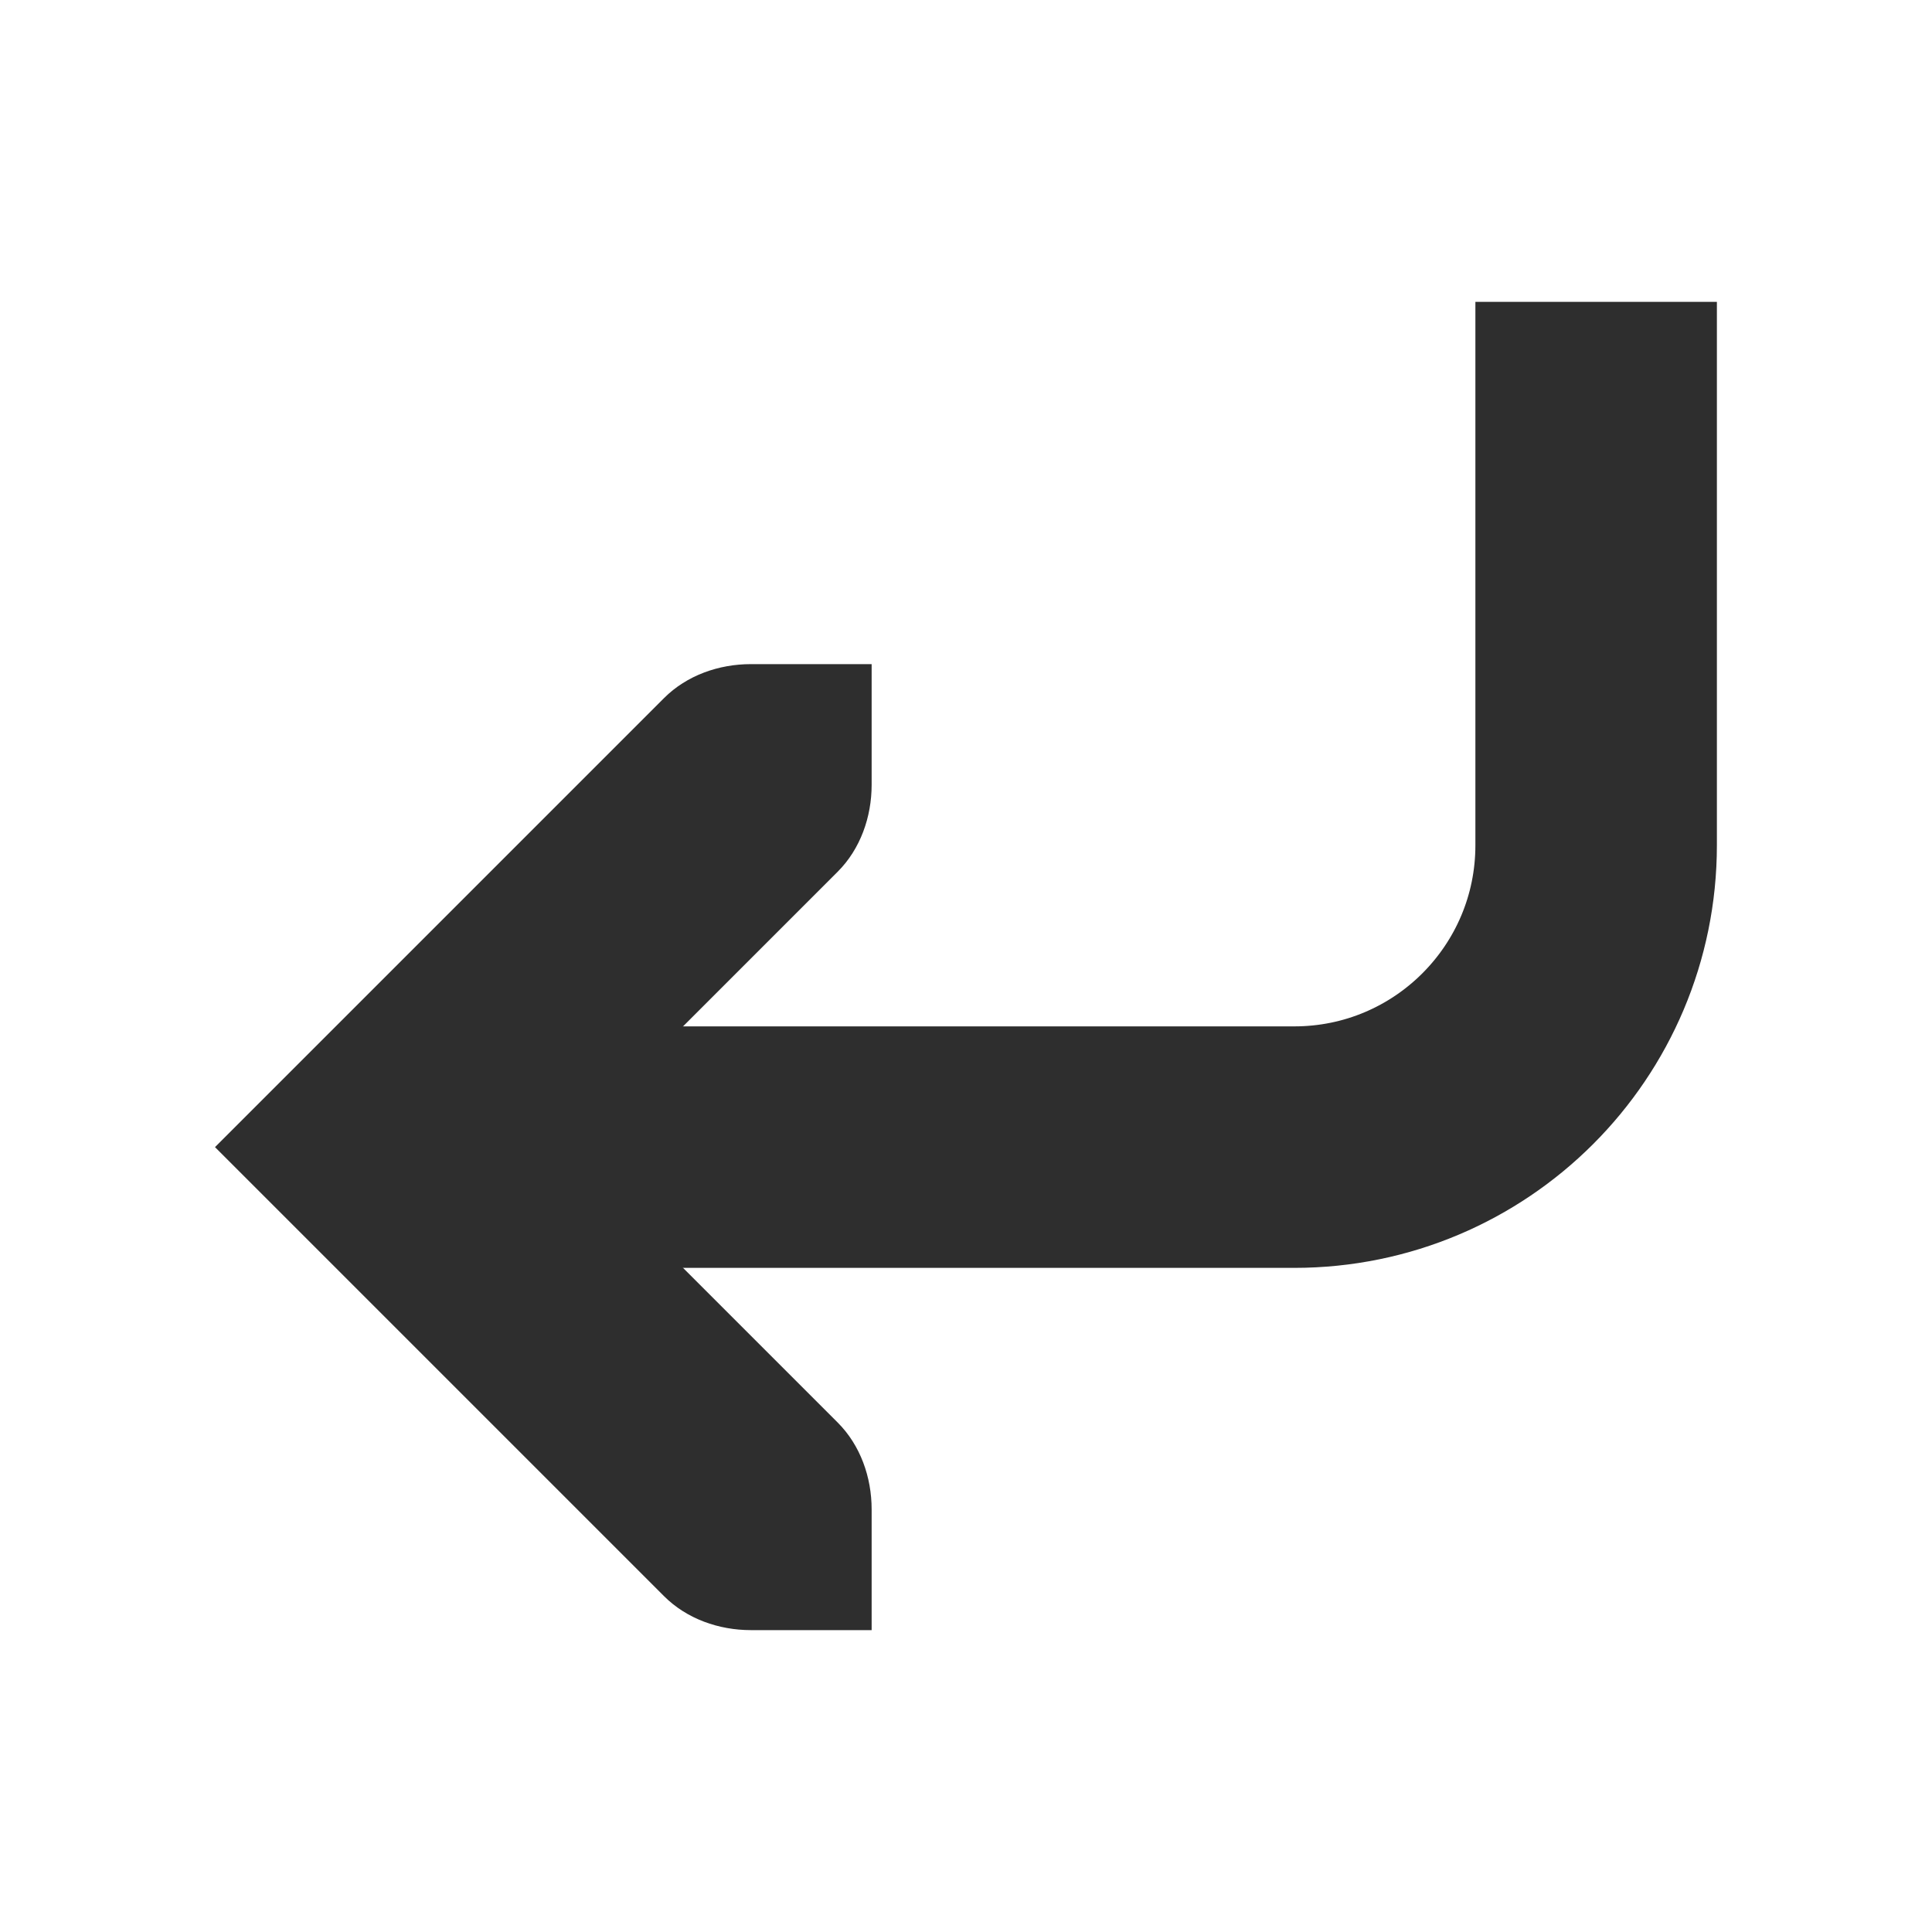
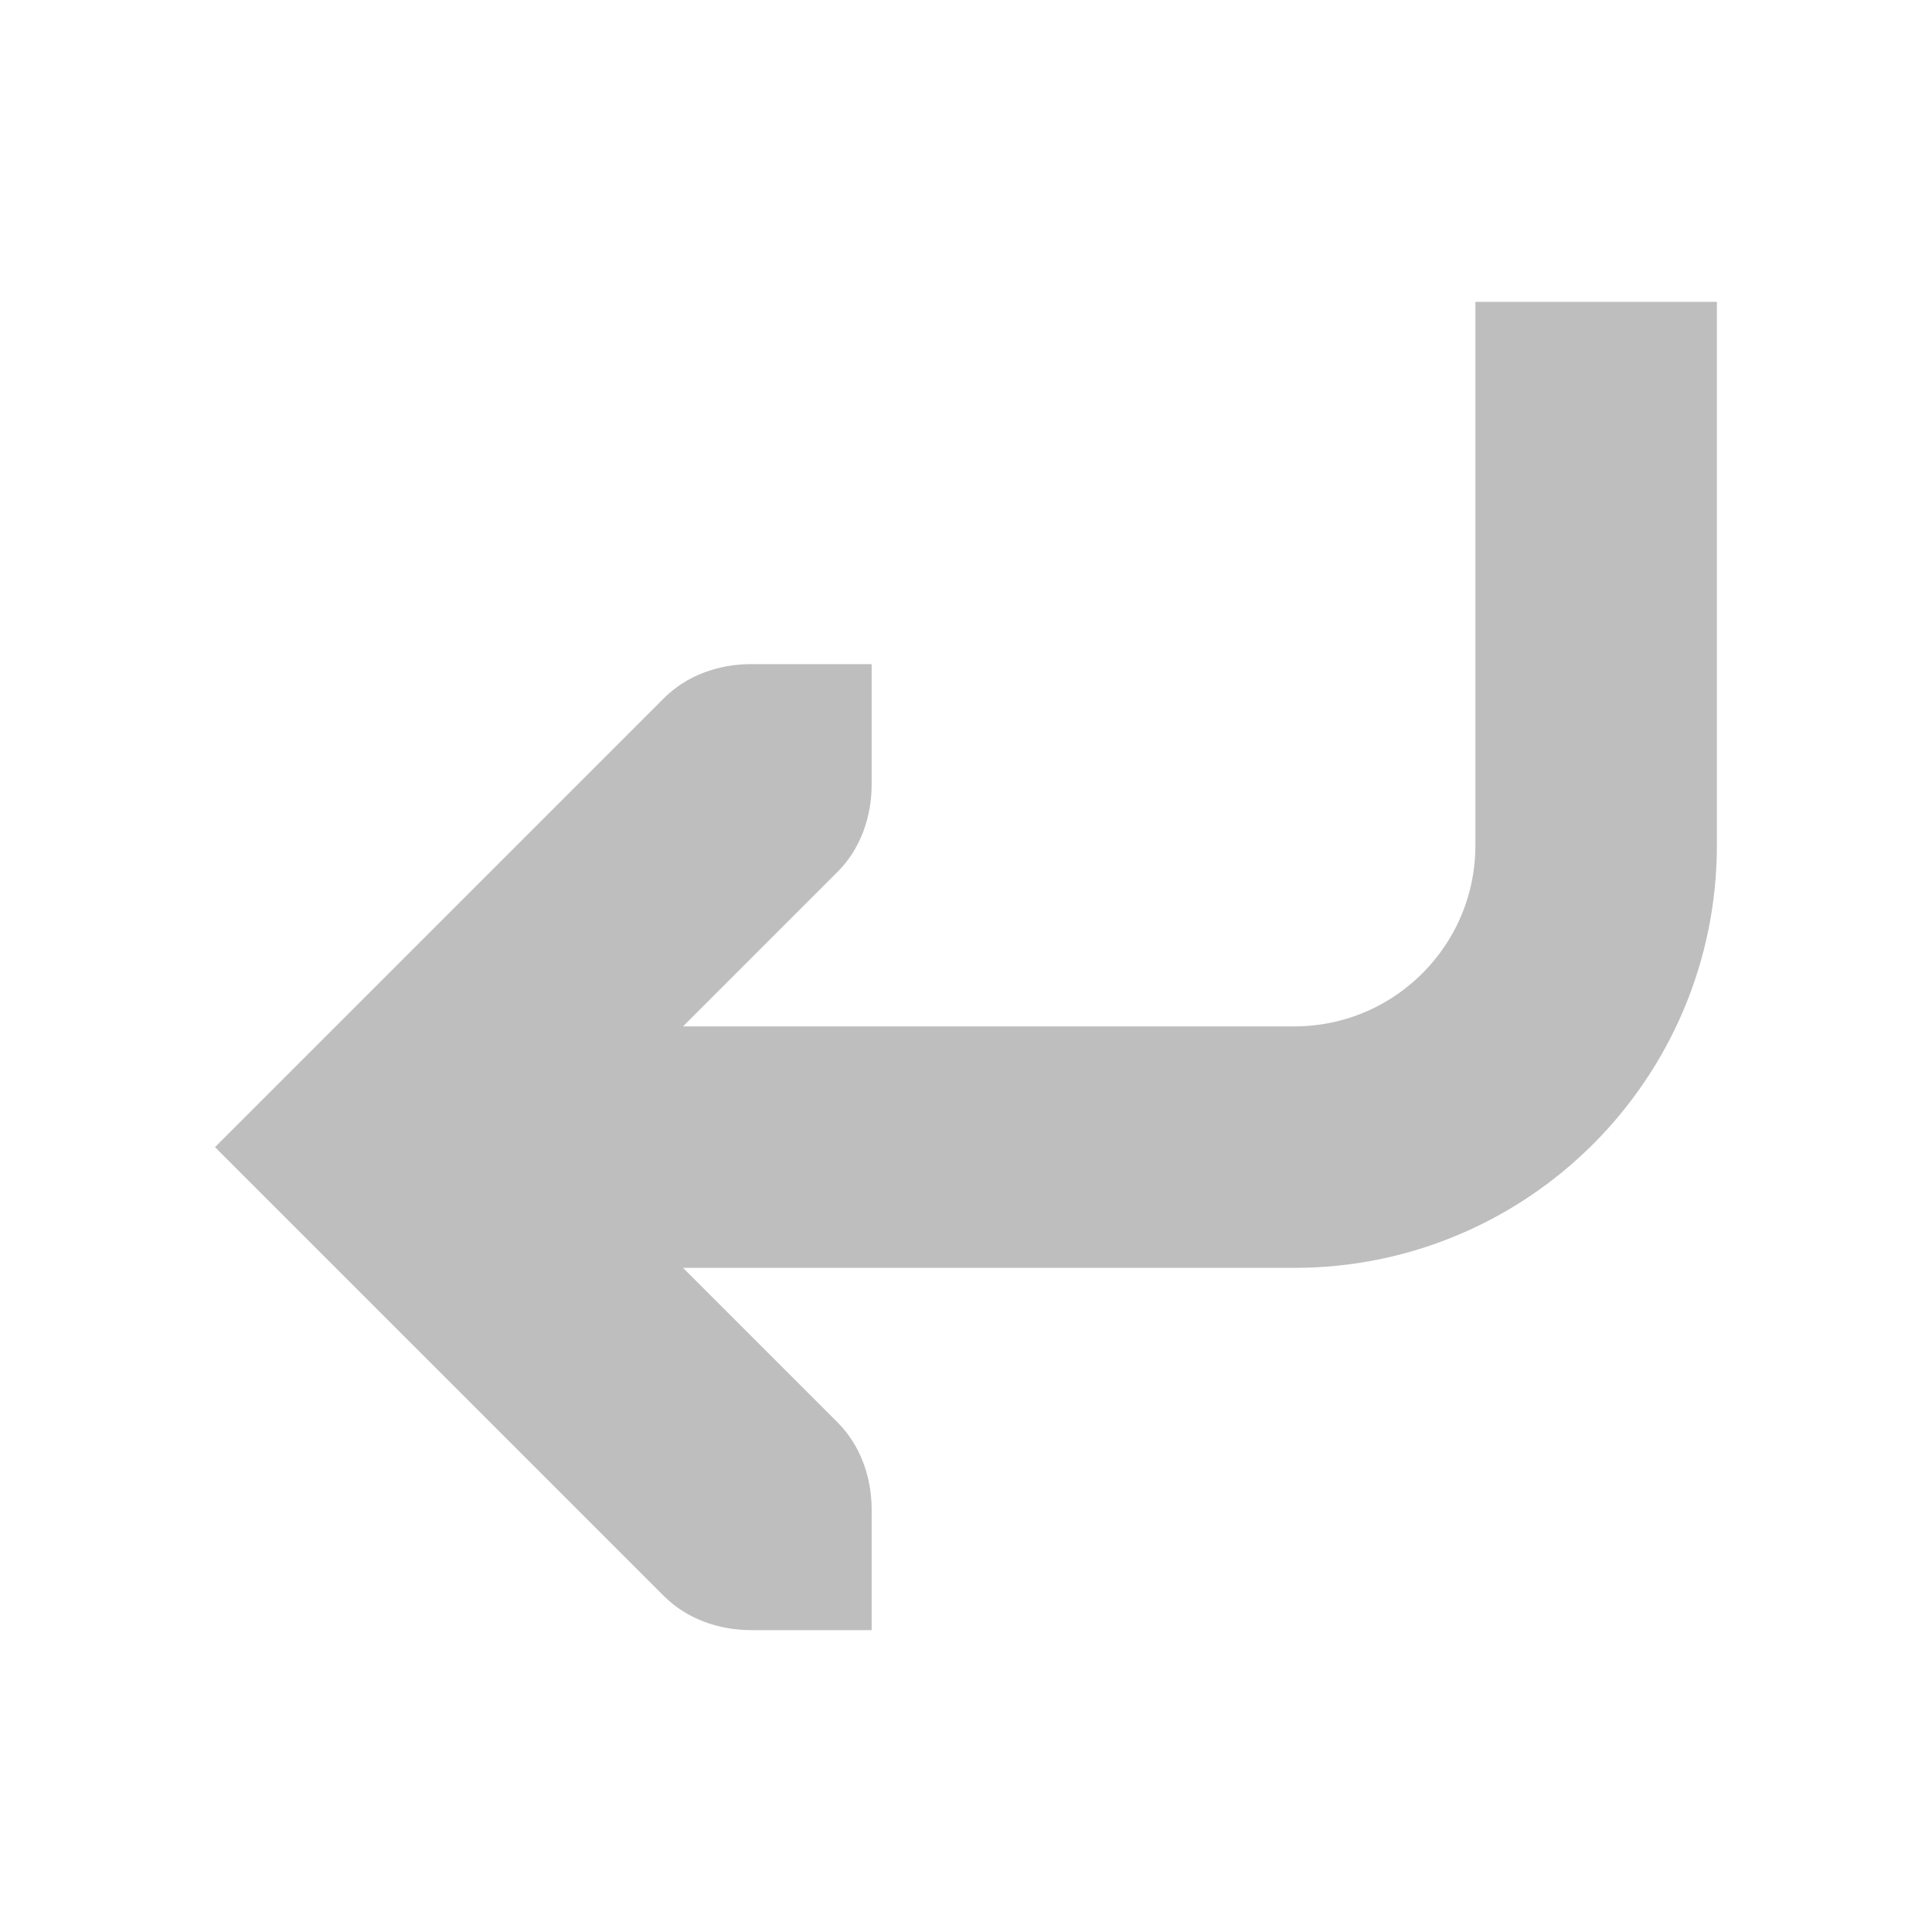
<svg xmlns="http://www.w3.org/2000/svg" xmlns:ns1="http://www.openswatchbook.org/uri/2009/osb" width="32" viewBox="0 0 32 32" version="1.1" id="svg7384" height="32">
  <defs id="defs7386">
    <linearGradient ns1:paint="solid" id="linearGradient19282" gradientTransform="matrix(-2.736579,0.2820293,-0.1890831,-0.9998832,239.5401,-879.4556)">
      <stop style="stop-color:#666666;stop-opacity:1;" offset="0" id="stop19284" />
    </linearGradient>
  </defs>
  <g transform="translate(-141.0002,-791)" style="display:inline" id="layer9" />
  <g transform="translate(-141.0002,-791)" style="display:inline" id="layer10" />
  <g transform="translate(-141.0002,-791)" id="layer11" />
  <g transform="translate(-141.0002,-791)" style="display:inline" id="layer13" />
  <g transform="translate(-141.0002,-791)" id="layer14" />
  <g transform="translate(-141.0002,-791)" style="display:inline" id="layer15" />
  <g transform="translate(-141.0002,-791)" style="display:inline" id="g71291" />
  <g transform="translate(-141.0002,-791)" style="display:inline" id="g4953" />
  <g transform="matrix(2,0,0,2,-281.5629,-1615)" style="display:inline" id="layer12">
-     <path id="path16589" d="m 148,821 h -1 c -0.265,0 -0.531,-0.093 -0.719,-0.281 l -3.719,-3.719 c 0,0 2.479,-2.479 3.719,-3.719 0.188,-0.188 0.453,-0.281 0.719,-0.281 h 1 v 1 c 0,0.265 -0.093,0.531 -0.281,0.719 l -2.281,2.281 2.281,2.281 c 0.188,0.188 0.281,0.453 0.281,0.719 z" style="color:#000000;font-style:normal;font-variant:normal;font-weight:normal;font-stretch:normal;font-size:medium;line-height:normal;font-family:'Bitstream Vera Sans';-inkscape-font-specification:'Bitstream Vera Sans';text-indent:0;text-align:start;text-decoration:none;text-decoration-line:none;letter-spacing:normal;word-spacing:normal;text-transform:none;writing-mode:lr-tb;direction:ltr;text-anchor:start;display:inline;overflow:visible;visibility:visible;fill:#2e2e2e;fill-opacity:1;stroke:none;stroke-width:2;marker:none;enable-background:accumulate" />
-     <path style="color:#000000;display:inline;overflow:visible;visibility:visible;fill:none;stroke:#2e2e2e;stroke-width:2;stroke-linecap:butt;stroke-linejoin:miter;stroke-miterlimit:4;stroke-dashoffset:0;stroke-opacity:1;marker:none;enable-background:accumulate" d="m 154,810 v 4.5 c 0,1.381 -1.119,2.5 -2.5,2.5 h -6.5" id="path16591" />
+     <path id="path16589" d="m 148,821 h -1 c -0.265,0 -0.531,-0.093 -0.719,-0.281 l -3.719,-3.719 c 0,0 2.479,-2.479 3.719,-3.719 0.188,-0.188 0.453,-0.281 0.719,-0.281 h 1 v 1 c 0,0.265 -0.093,0.531 -0.281,0.719 l -2.281,2.281 2.281,2.281 c 0.188,0.188 0.281,0.453 0.281,0.719 z" style="color:#000000;font-style:normal;font-variant:normal;font-weight:normal;font-stretch:normal;font-size:medium;line-height:normal;font-family:'Bitstream Vera Sans';-inkscape-font-specification:'Bitstream Vera Sans';text-indent:0;text-align:start;text-decoration:none;text-decoration-line:none;letter-spacing:normal;word-spacing:normal;text-transform:none;writing-mode:lr-tb;direction:ltr;text-anchor:start;display:inline;overflow:visible;visibility:visible;fill:#bebebe;fill-opacity:1;stroke:none;stroke-width:2;marker:none;enable-background:accumulate" />
+     <path style="color:#000000;display:inline;overflow:visible;visibility:visible;fill:none;stroke:#bebebe;stroke-width:2;stroke-linecap:butt;stroke-linejoin:miter;stroke-miterlimit:4;stroke-dashoffset:0;stroke-opacity:1;marker:none;enable-background:accumulate" d="m 154,810 v 4.5 c 0,1.381 -1.119,2.5 -2.5,2.5 h -6.5" id="path16591" />
  </g>
</svg>
